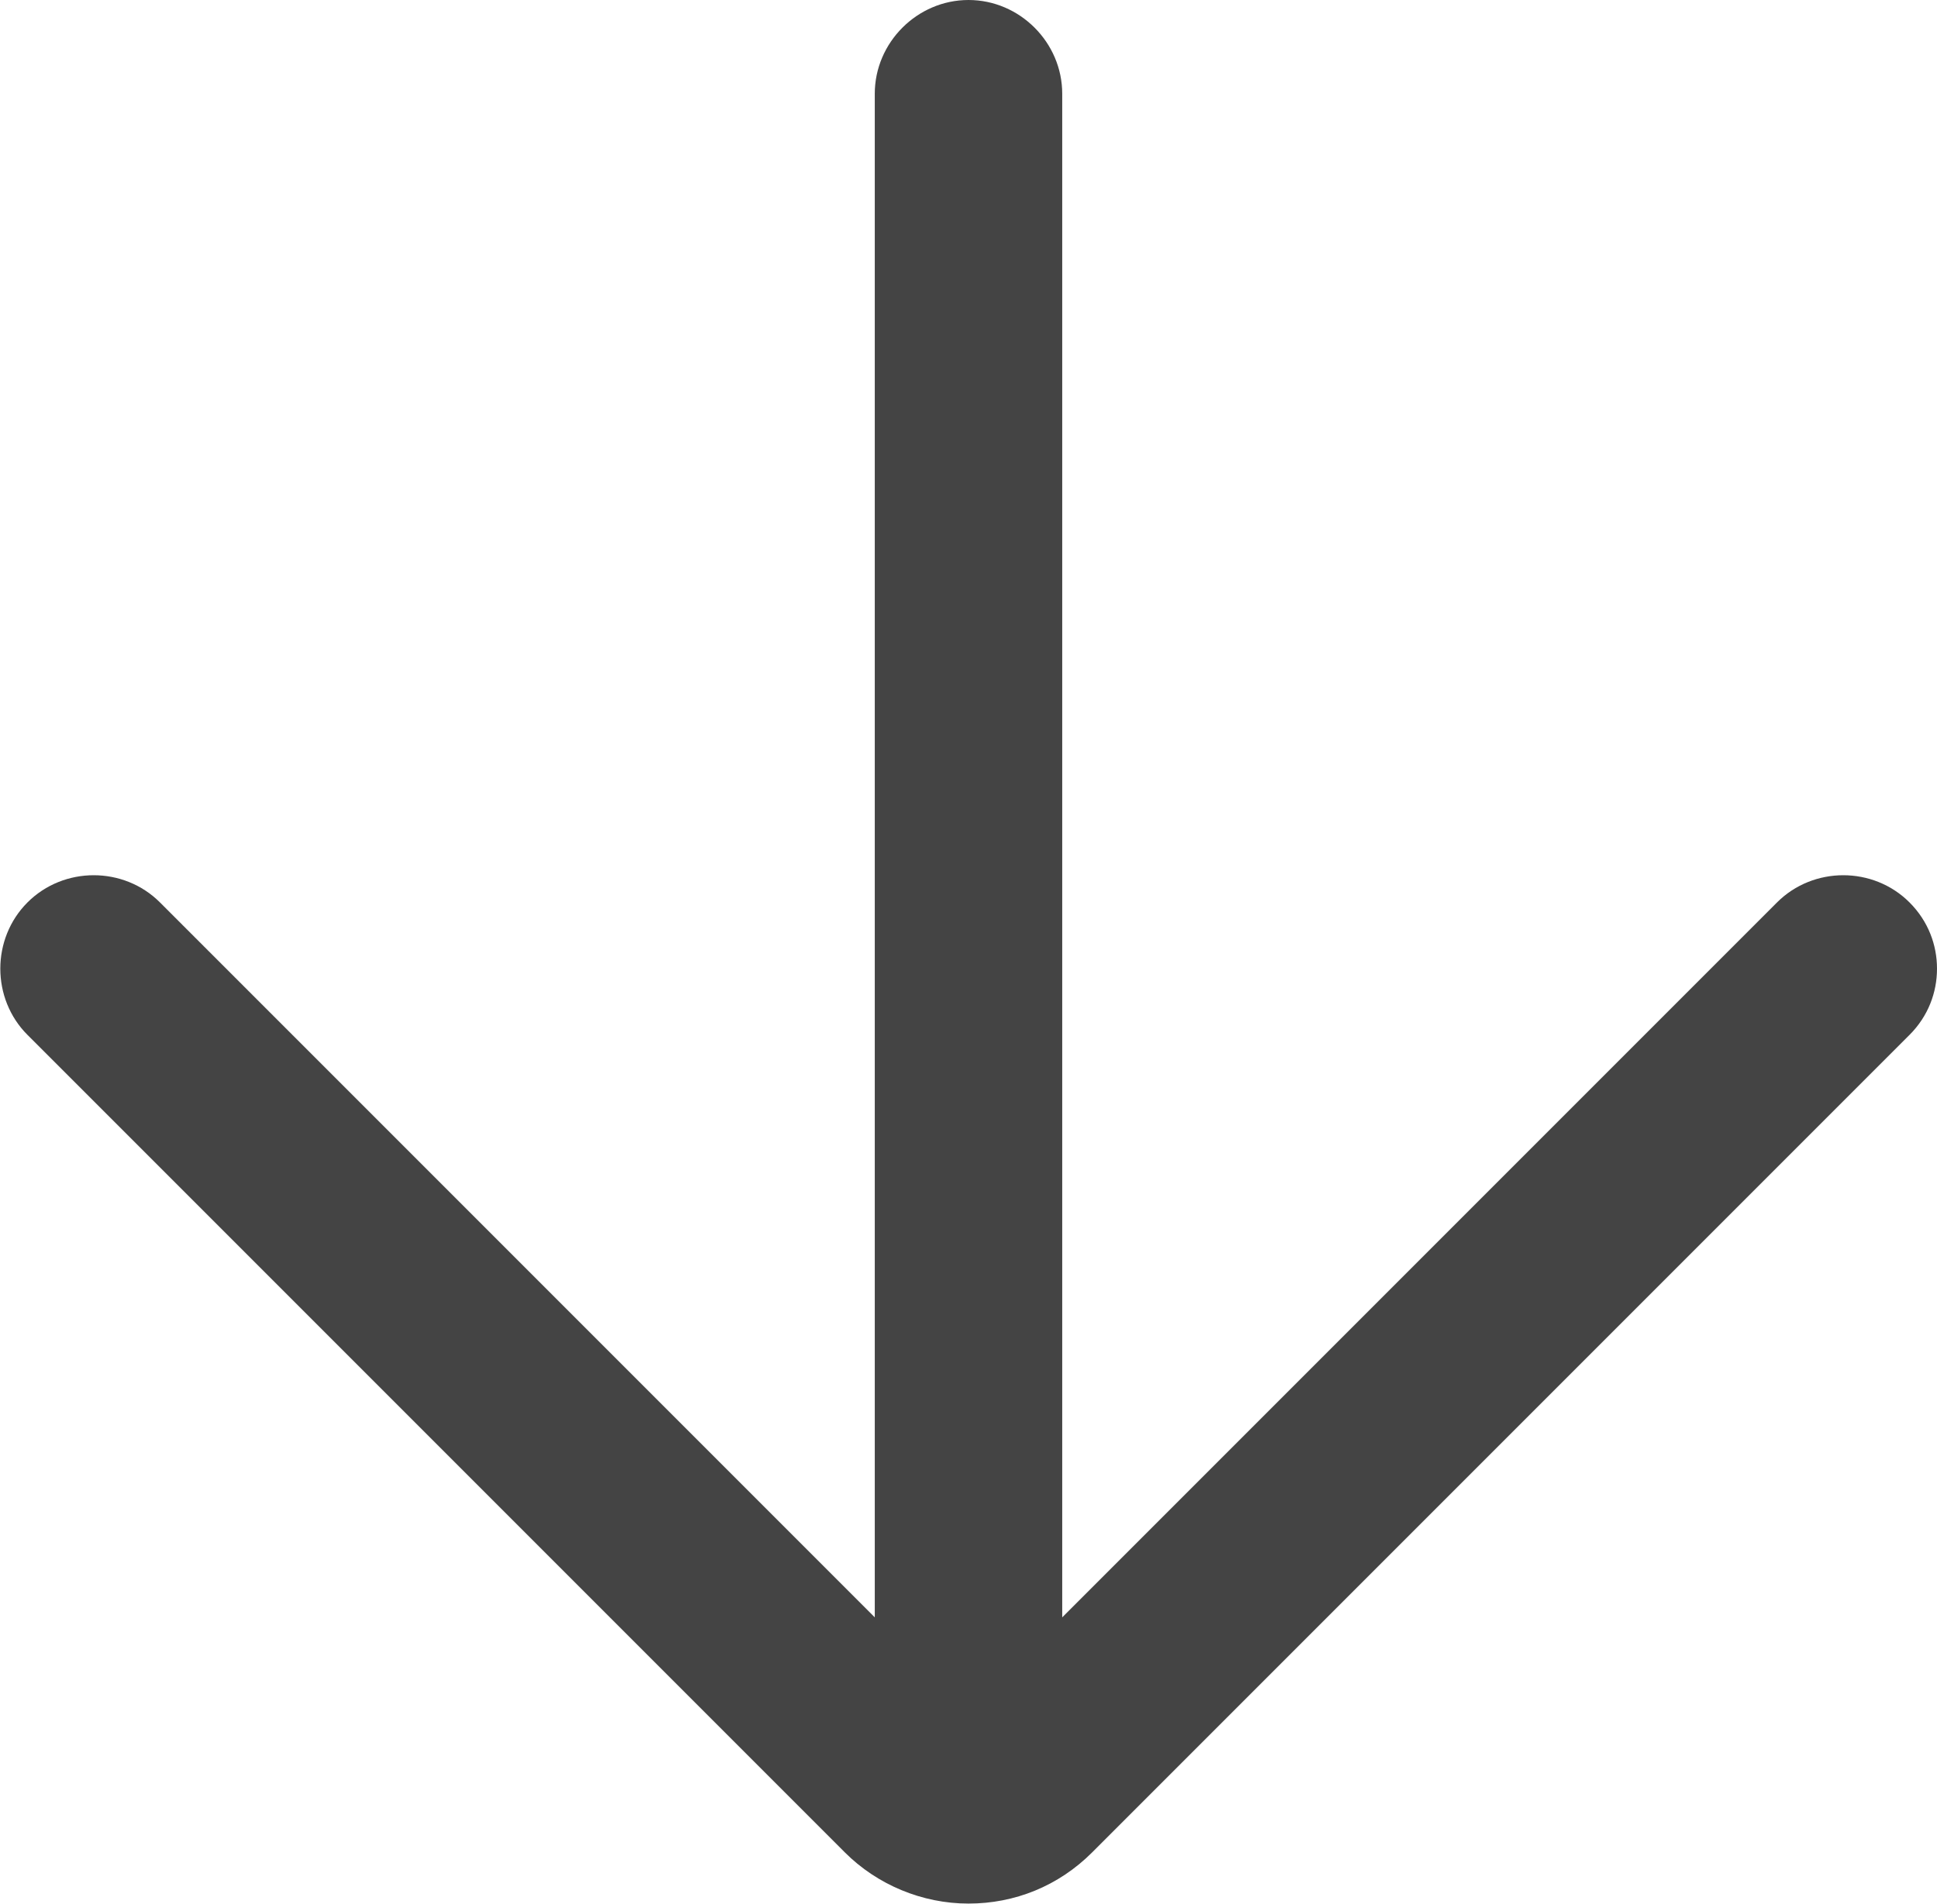
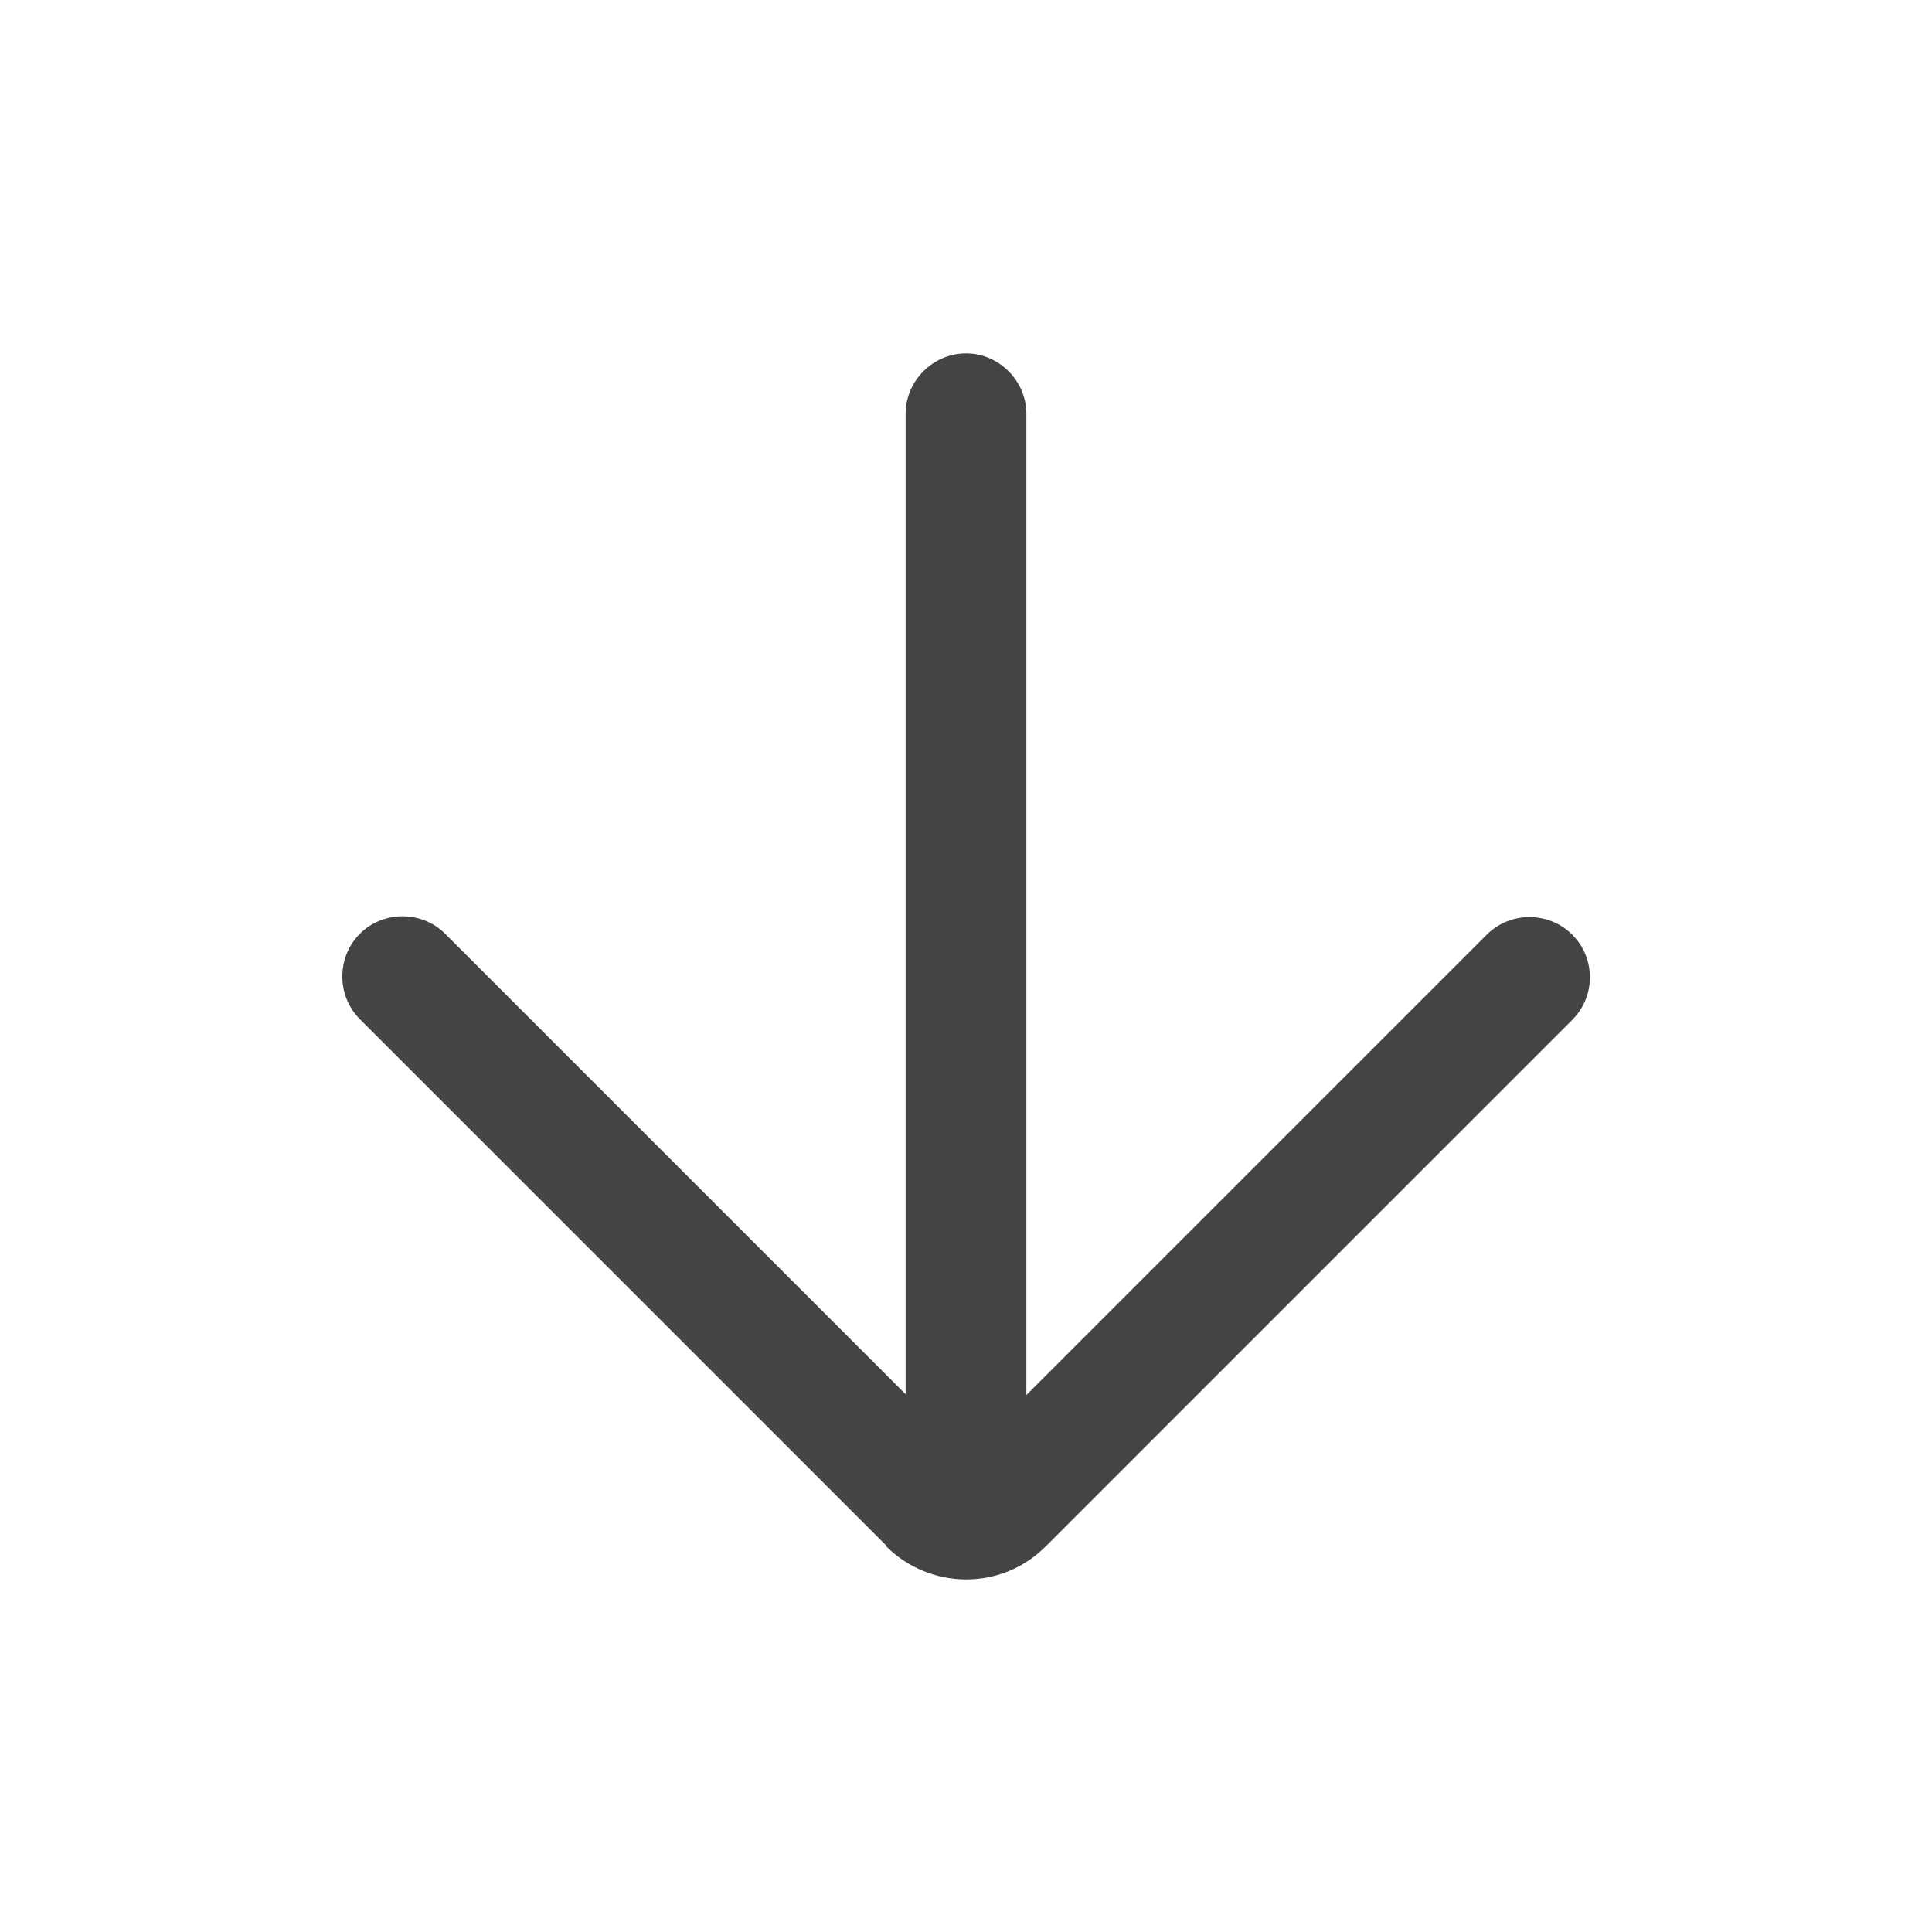
- <svg xmlns="http://www.w3.org/2000/svg" viewBox="0 0 15.5 15.23">
-   <path fill="#444" d="M6.76 14.82.22 8.28c-.29-.29-.29-.77 0-1.06s.77-.29 1.06 0L7 12.94V.75c0-.41.34-.75.75-.75s.75.34.75.75v12.19l5.72-5.72c.29-.29.77-.29 1.06 0 .15.15.22.34.22.53s-.07.38-.22.53l-6.54 6.54c-.27.27-.62.41-.99.41s-.73-.15-.99-.41" />
+ <svg xmlns="http://www.w3.org/2000/svg" viewBox="0 0 24 24">
+   <path fill="#444" d="m11.01 19.2-6.54-6.54c-.29-.29-.29-.77 0-1.06s.77-.29 1.06 0l5.72 5.72V5.14c0-.41.34-.75.75-.75s.75.34.75.75v12.19l5.72-5.72c.29-.29.77-.29 1.06 0 .15.15.22.34.22.53s-.07.38-.22.53l-6.54 6.54c-.27.27-.62.41-.99.41s-.73-.15-.99-.41Z" />
</svg>
